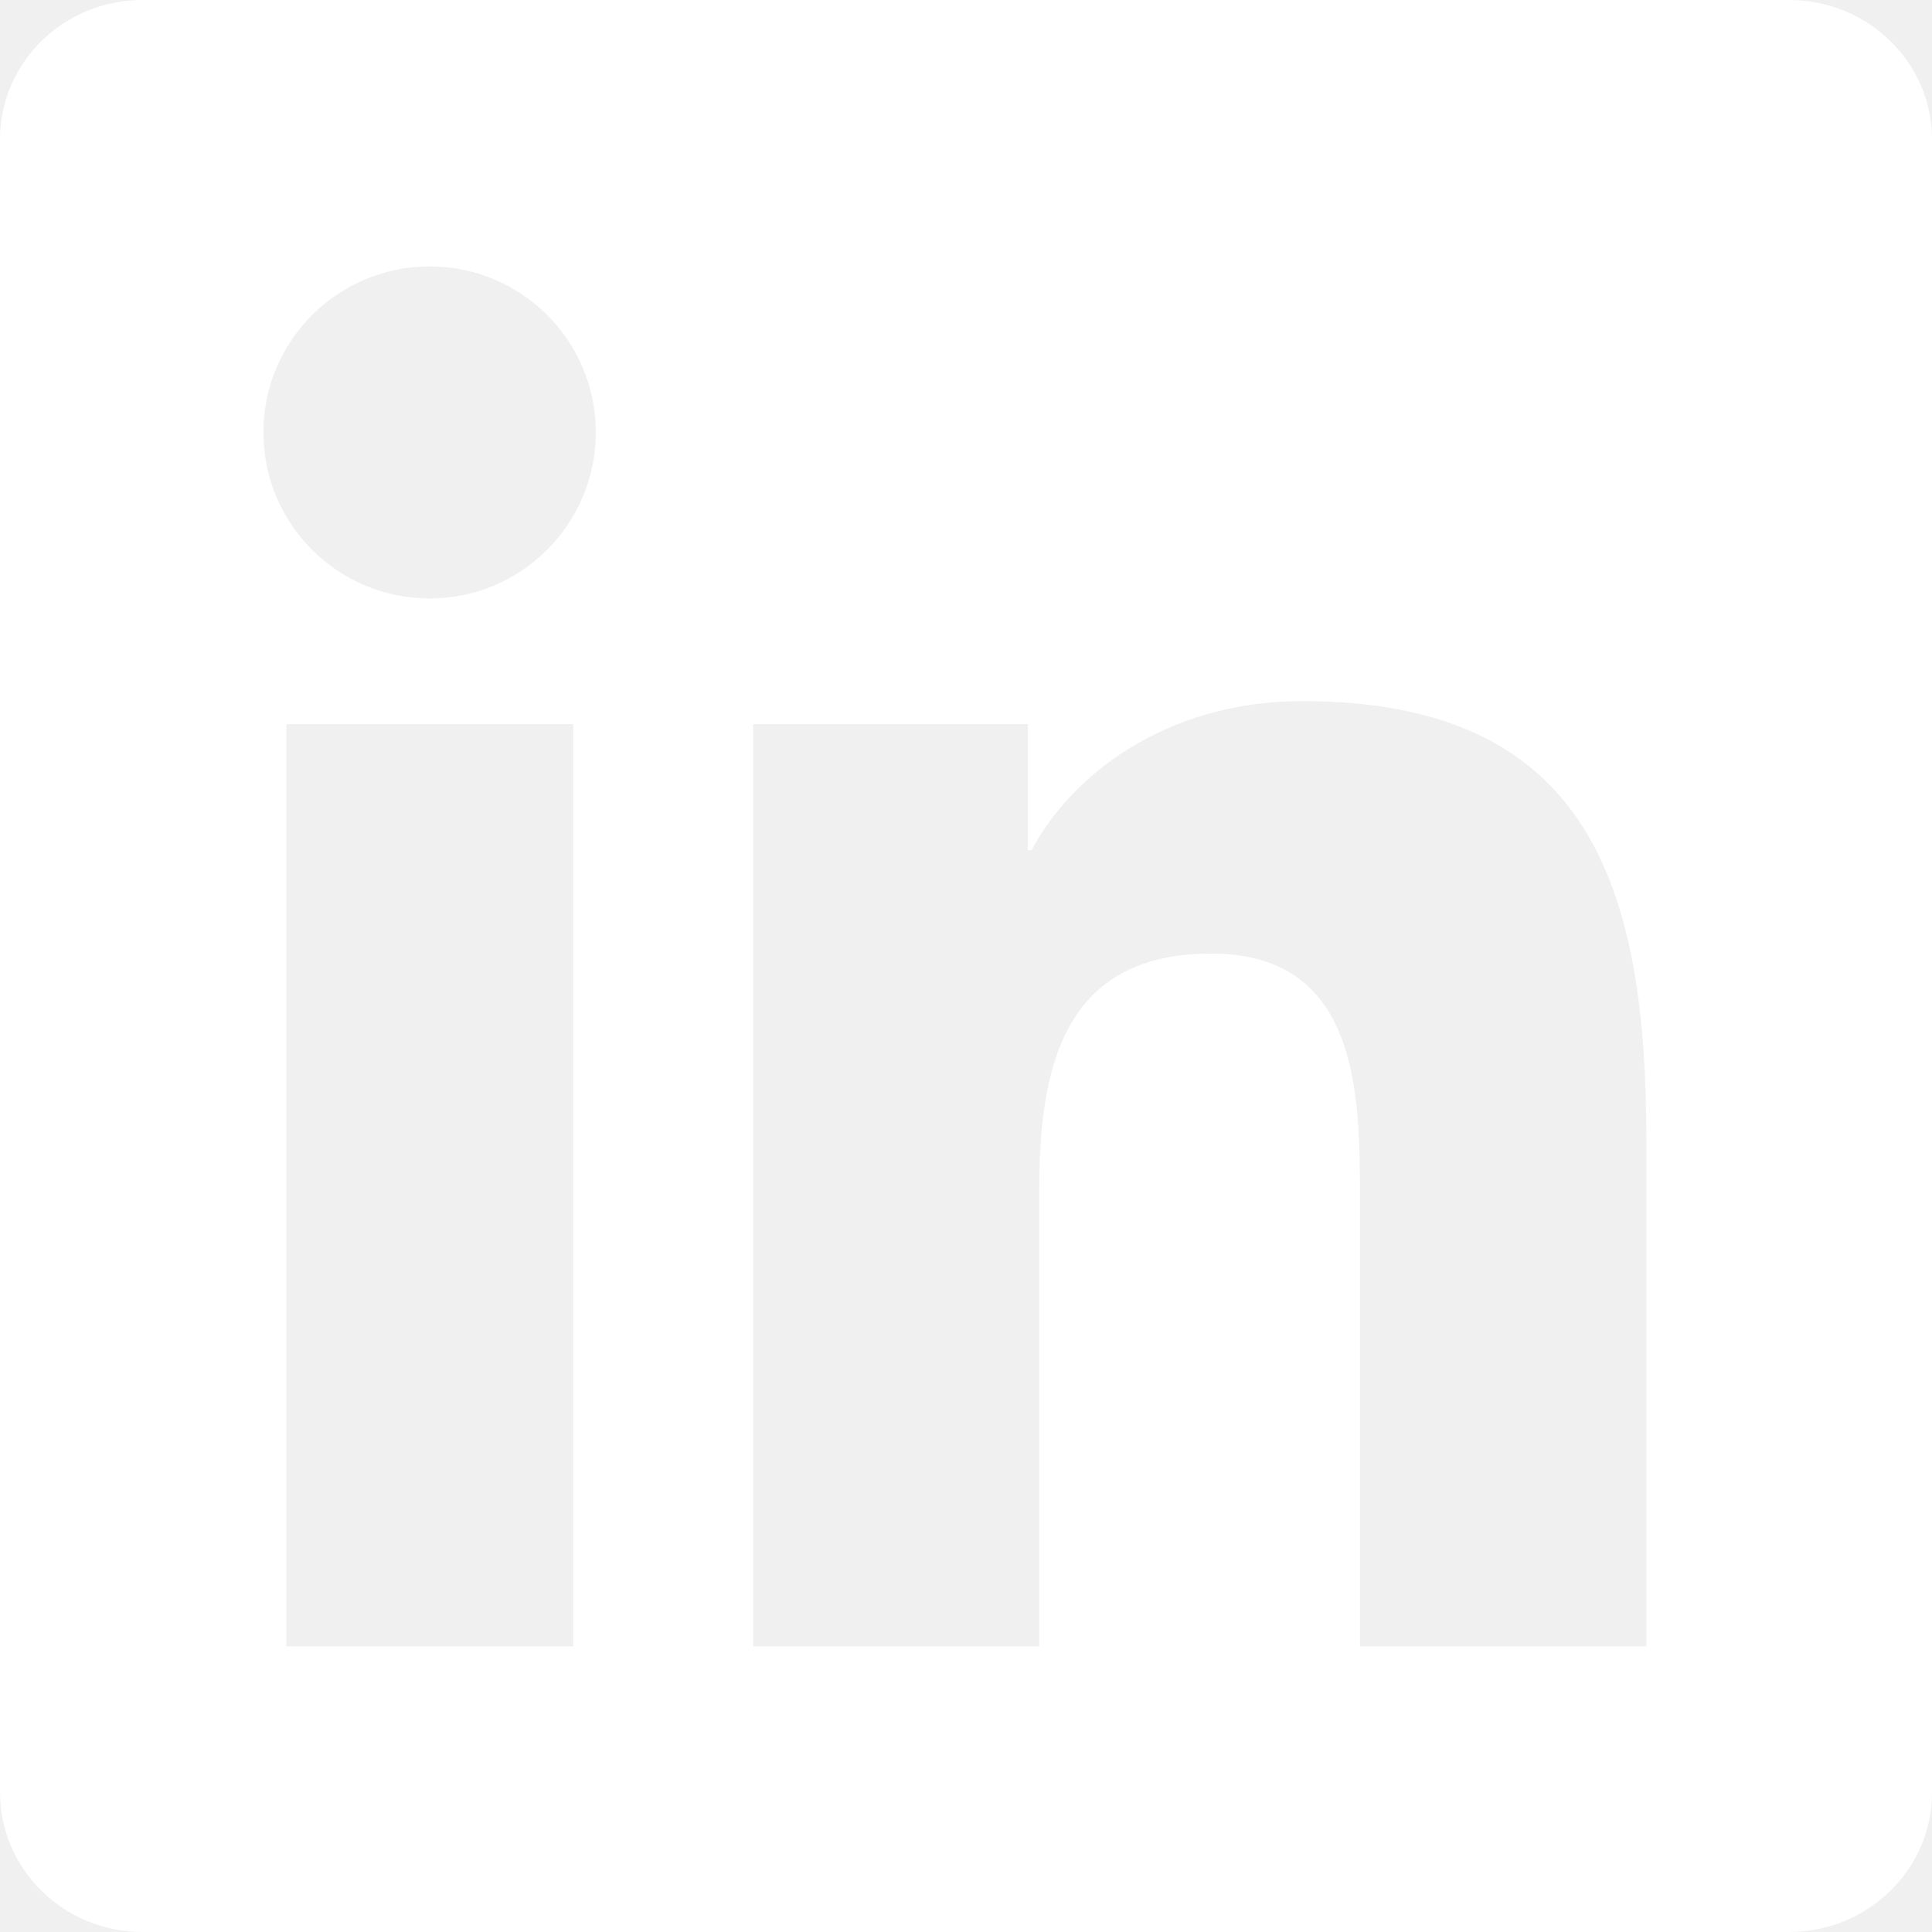
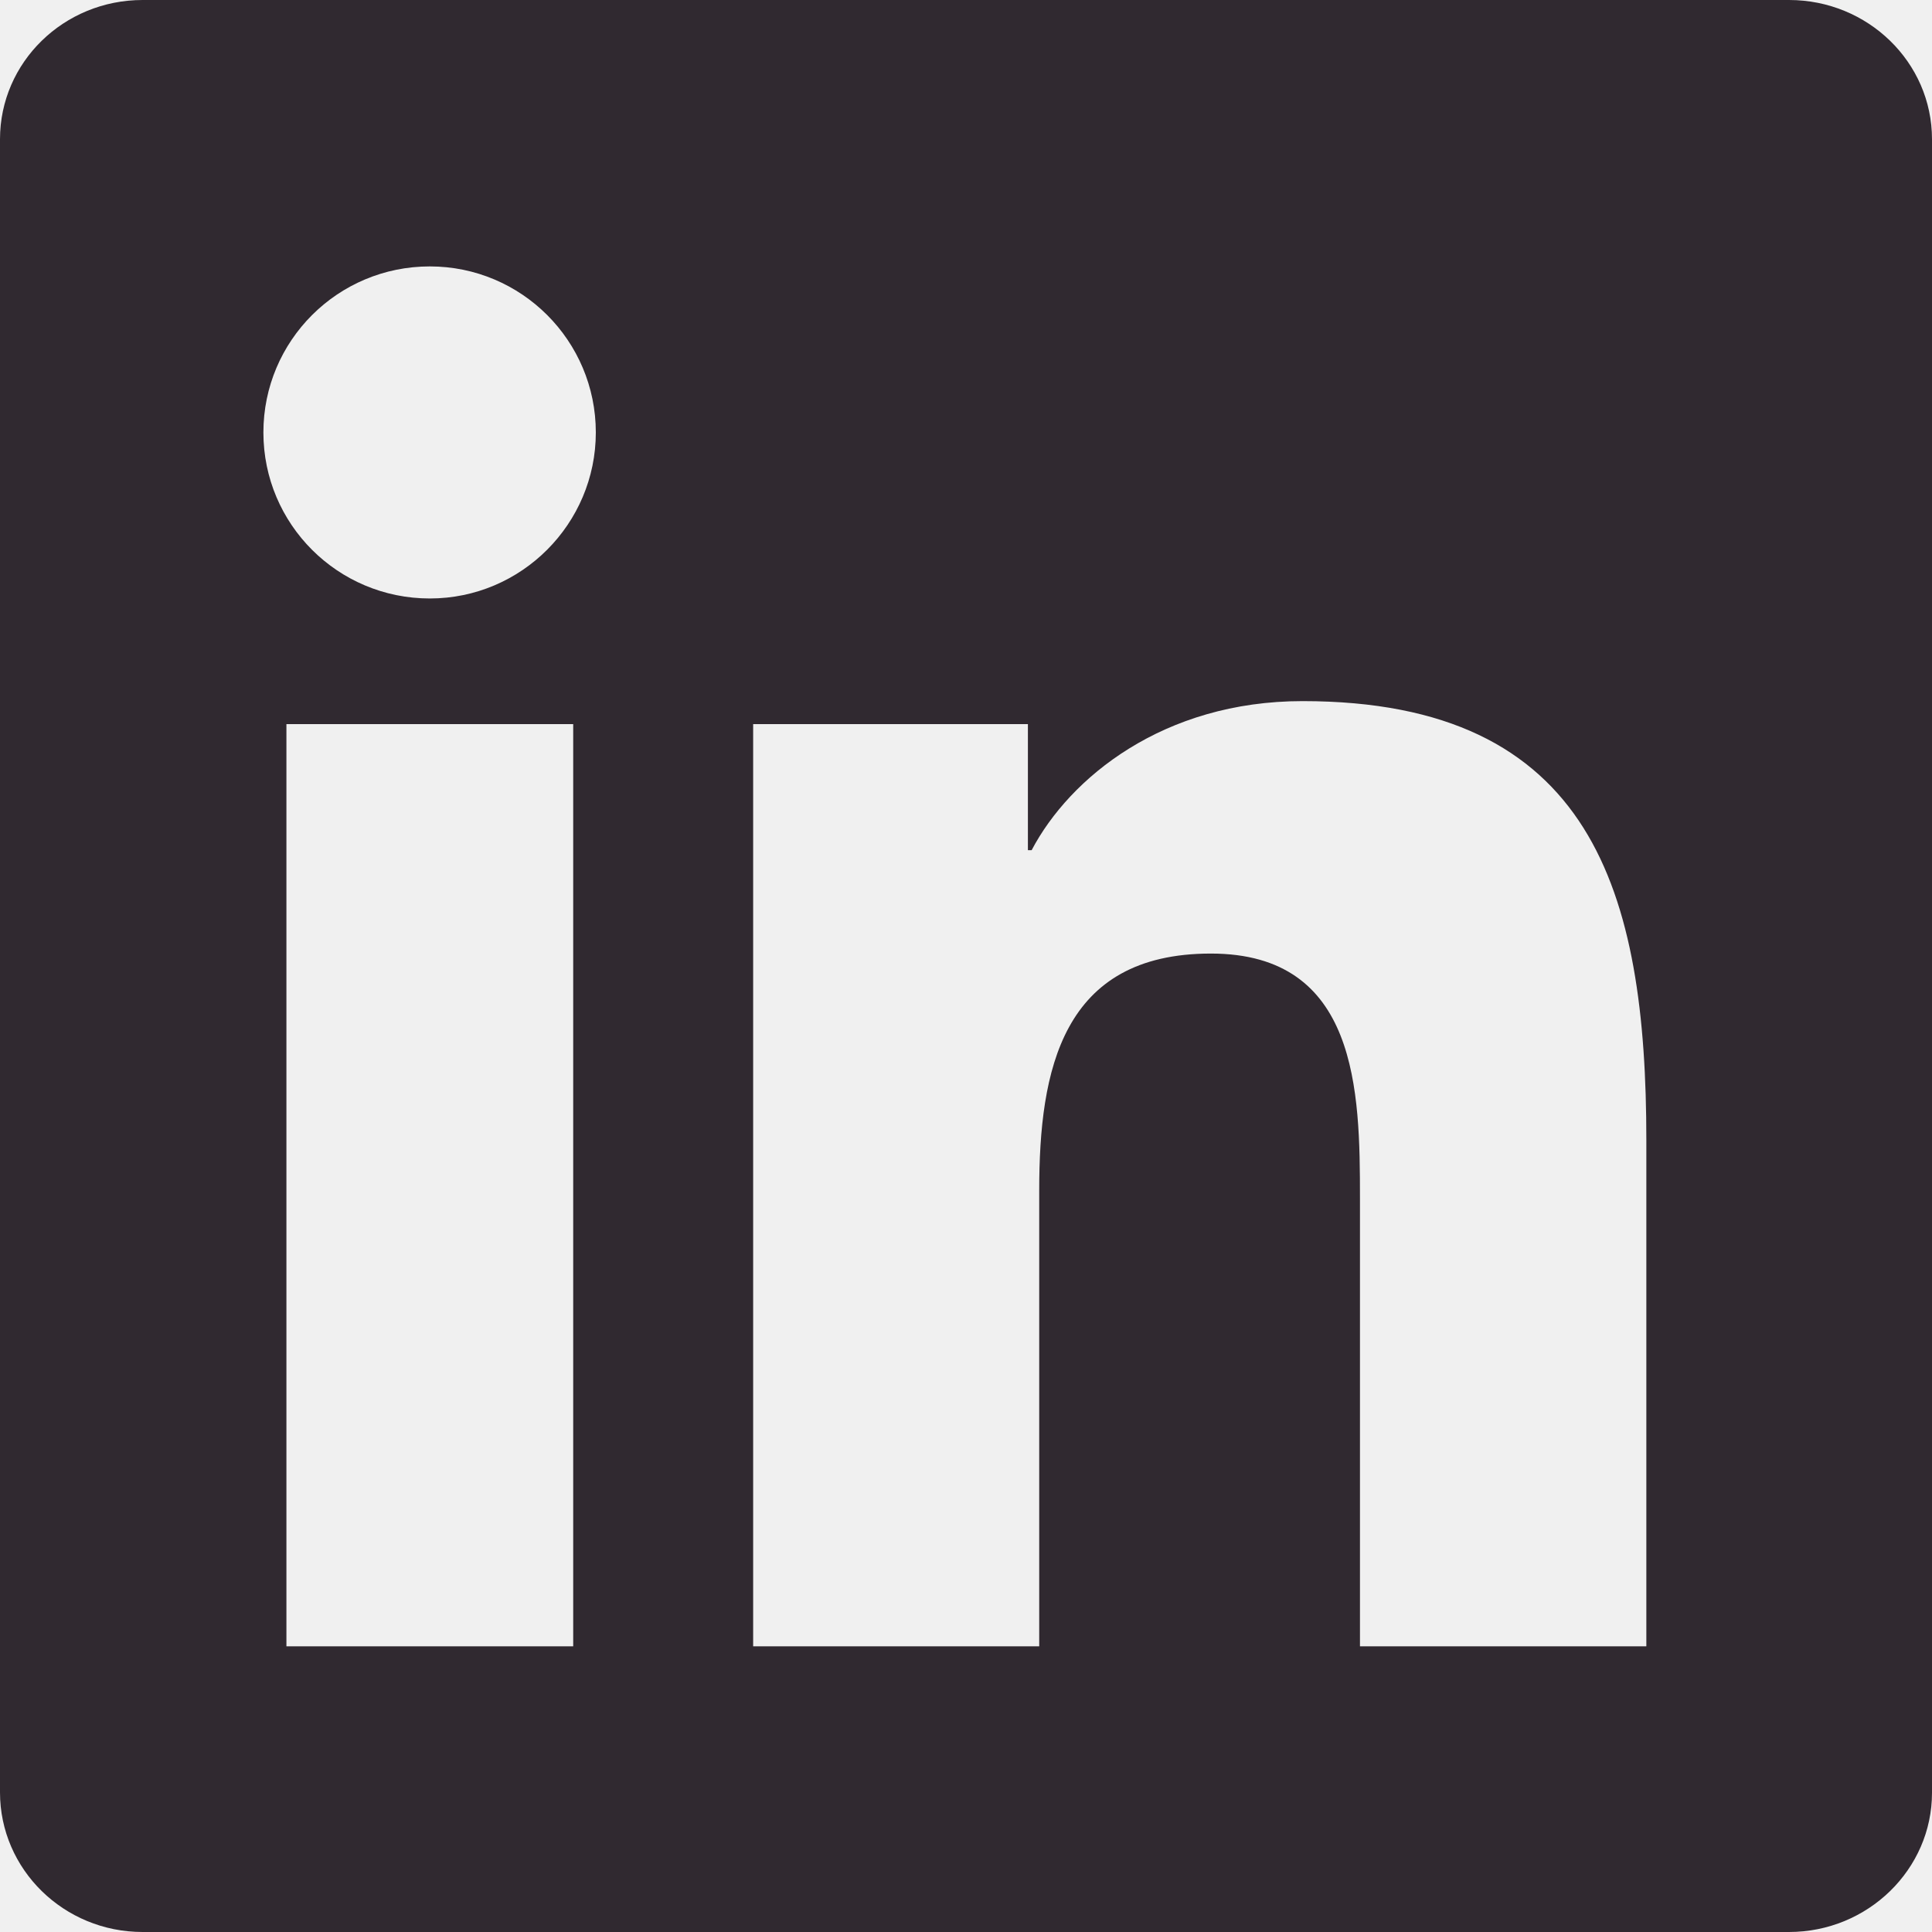
<svg xmlns="http://www.w3.org/2000/svg" width="48" height="48" viewBox="0 0 48 48" fill="none">
  <g clip-path="url(#clip0_5150_1567)">
-     <path d="M44.447 0H3.544C1.584 0 0 1.547 0 3.459V44.531C0 46.444 1.584 48 3.544 48H44.447C46.406 48 48 46.444 48 44.541V3.459C48 1.547 46.406 0 44.447 0ZM14.241 40.903H7.116V17.991H14.241V40.903ZM10.678 14.869C8.391 14.869 6.544 13.022 6.544 10.744C6.544 8.466 8.391 6.619 10.678 6.619C12.956 6.619 14.803 8.466 14.803 10.744C14.803 13.012 12.956 14.869 10.678 14.869ZM40.903 40.903H33.788V29.766C33.788 27.113 33.741 23.691 30.084 23.691C26.381 23.691 25.819 26.587 25.819 29.578V40.903H18.712V17.991H25.538V21.122H25.631C26.578 19.322 28.903 17.419 32.362 17.419C39.572 17.419 40.903 22.163 40.903 28.331V40.903Z" fill="white" />
+     <path d="M44.447 0H3.544C1.584 0 0 1.547 0 3.459V44.531C0 46.444 1.584 48 3.544 48H44.447C46.406 48 48 46.444 48 44.541V3.459C48 1.547 46.406 0 44.447 0ZM14.241 40.903H7.116V17.991H14.241V40.903ZM10.678 14.869C8.391 14.869 6.544 13.022 6.544 10.744C6.544 8.466 8.391 6.619 10.678 6.619C12.956 6.619 14.803 8.466 14.803 10.744C14.803 13.012 12.956 14.869 10.678 14.869ZM40.903 40.903H33.788V29.766C33.788 27.113 33.741 23.691 30.084 23.691C26.381 23.691 25.819 26.587 25.819 29.578V40.903H18.712V17.991H25.538V21.122H25.631C26.578 19.322 28.903 17.419 32.362 17.419C39.572 17.419 40.903 22.163 40.903 28.331V40.903Z" fill="#302930" />
  </g>
  <defs>
    <clipPath id="clip0_5150_1567">
      <rect width="48" height="48" fill="white" />
    </clipPath>
  </defs>
</svg>
